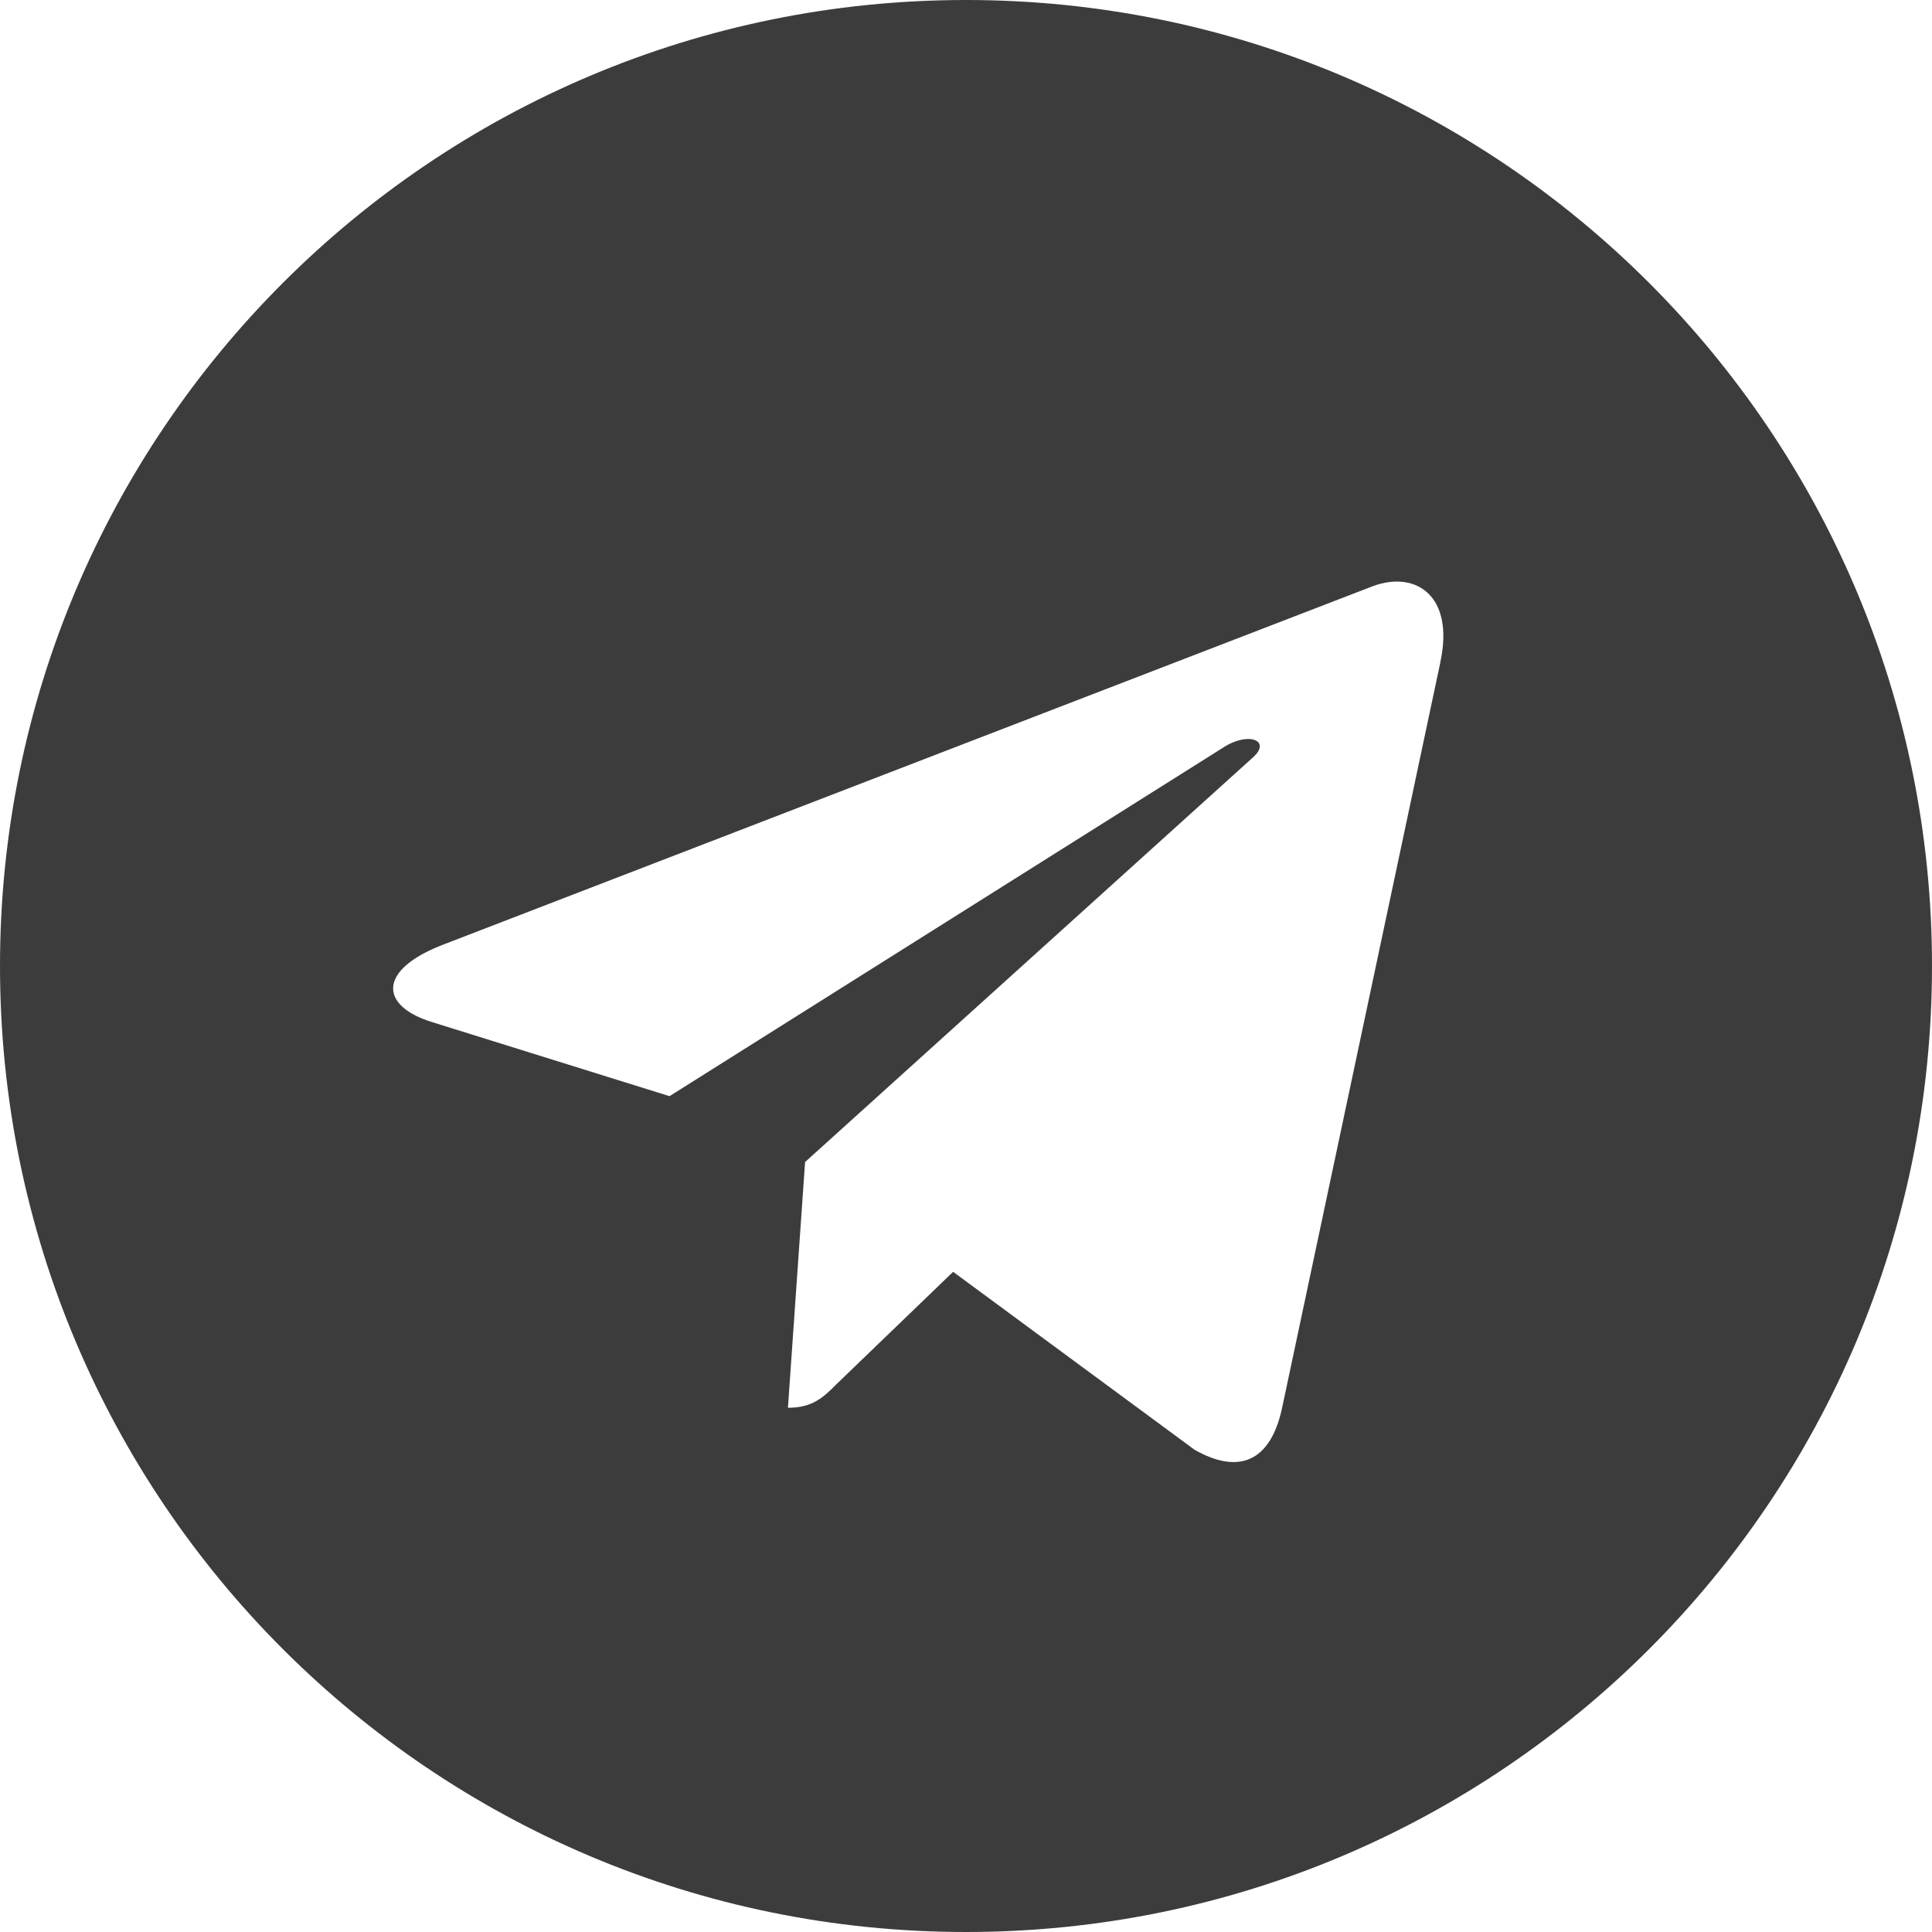
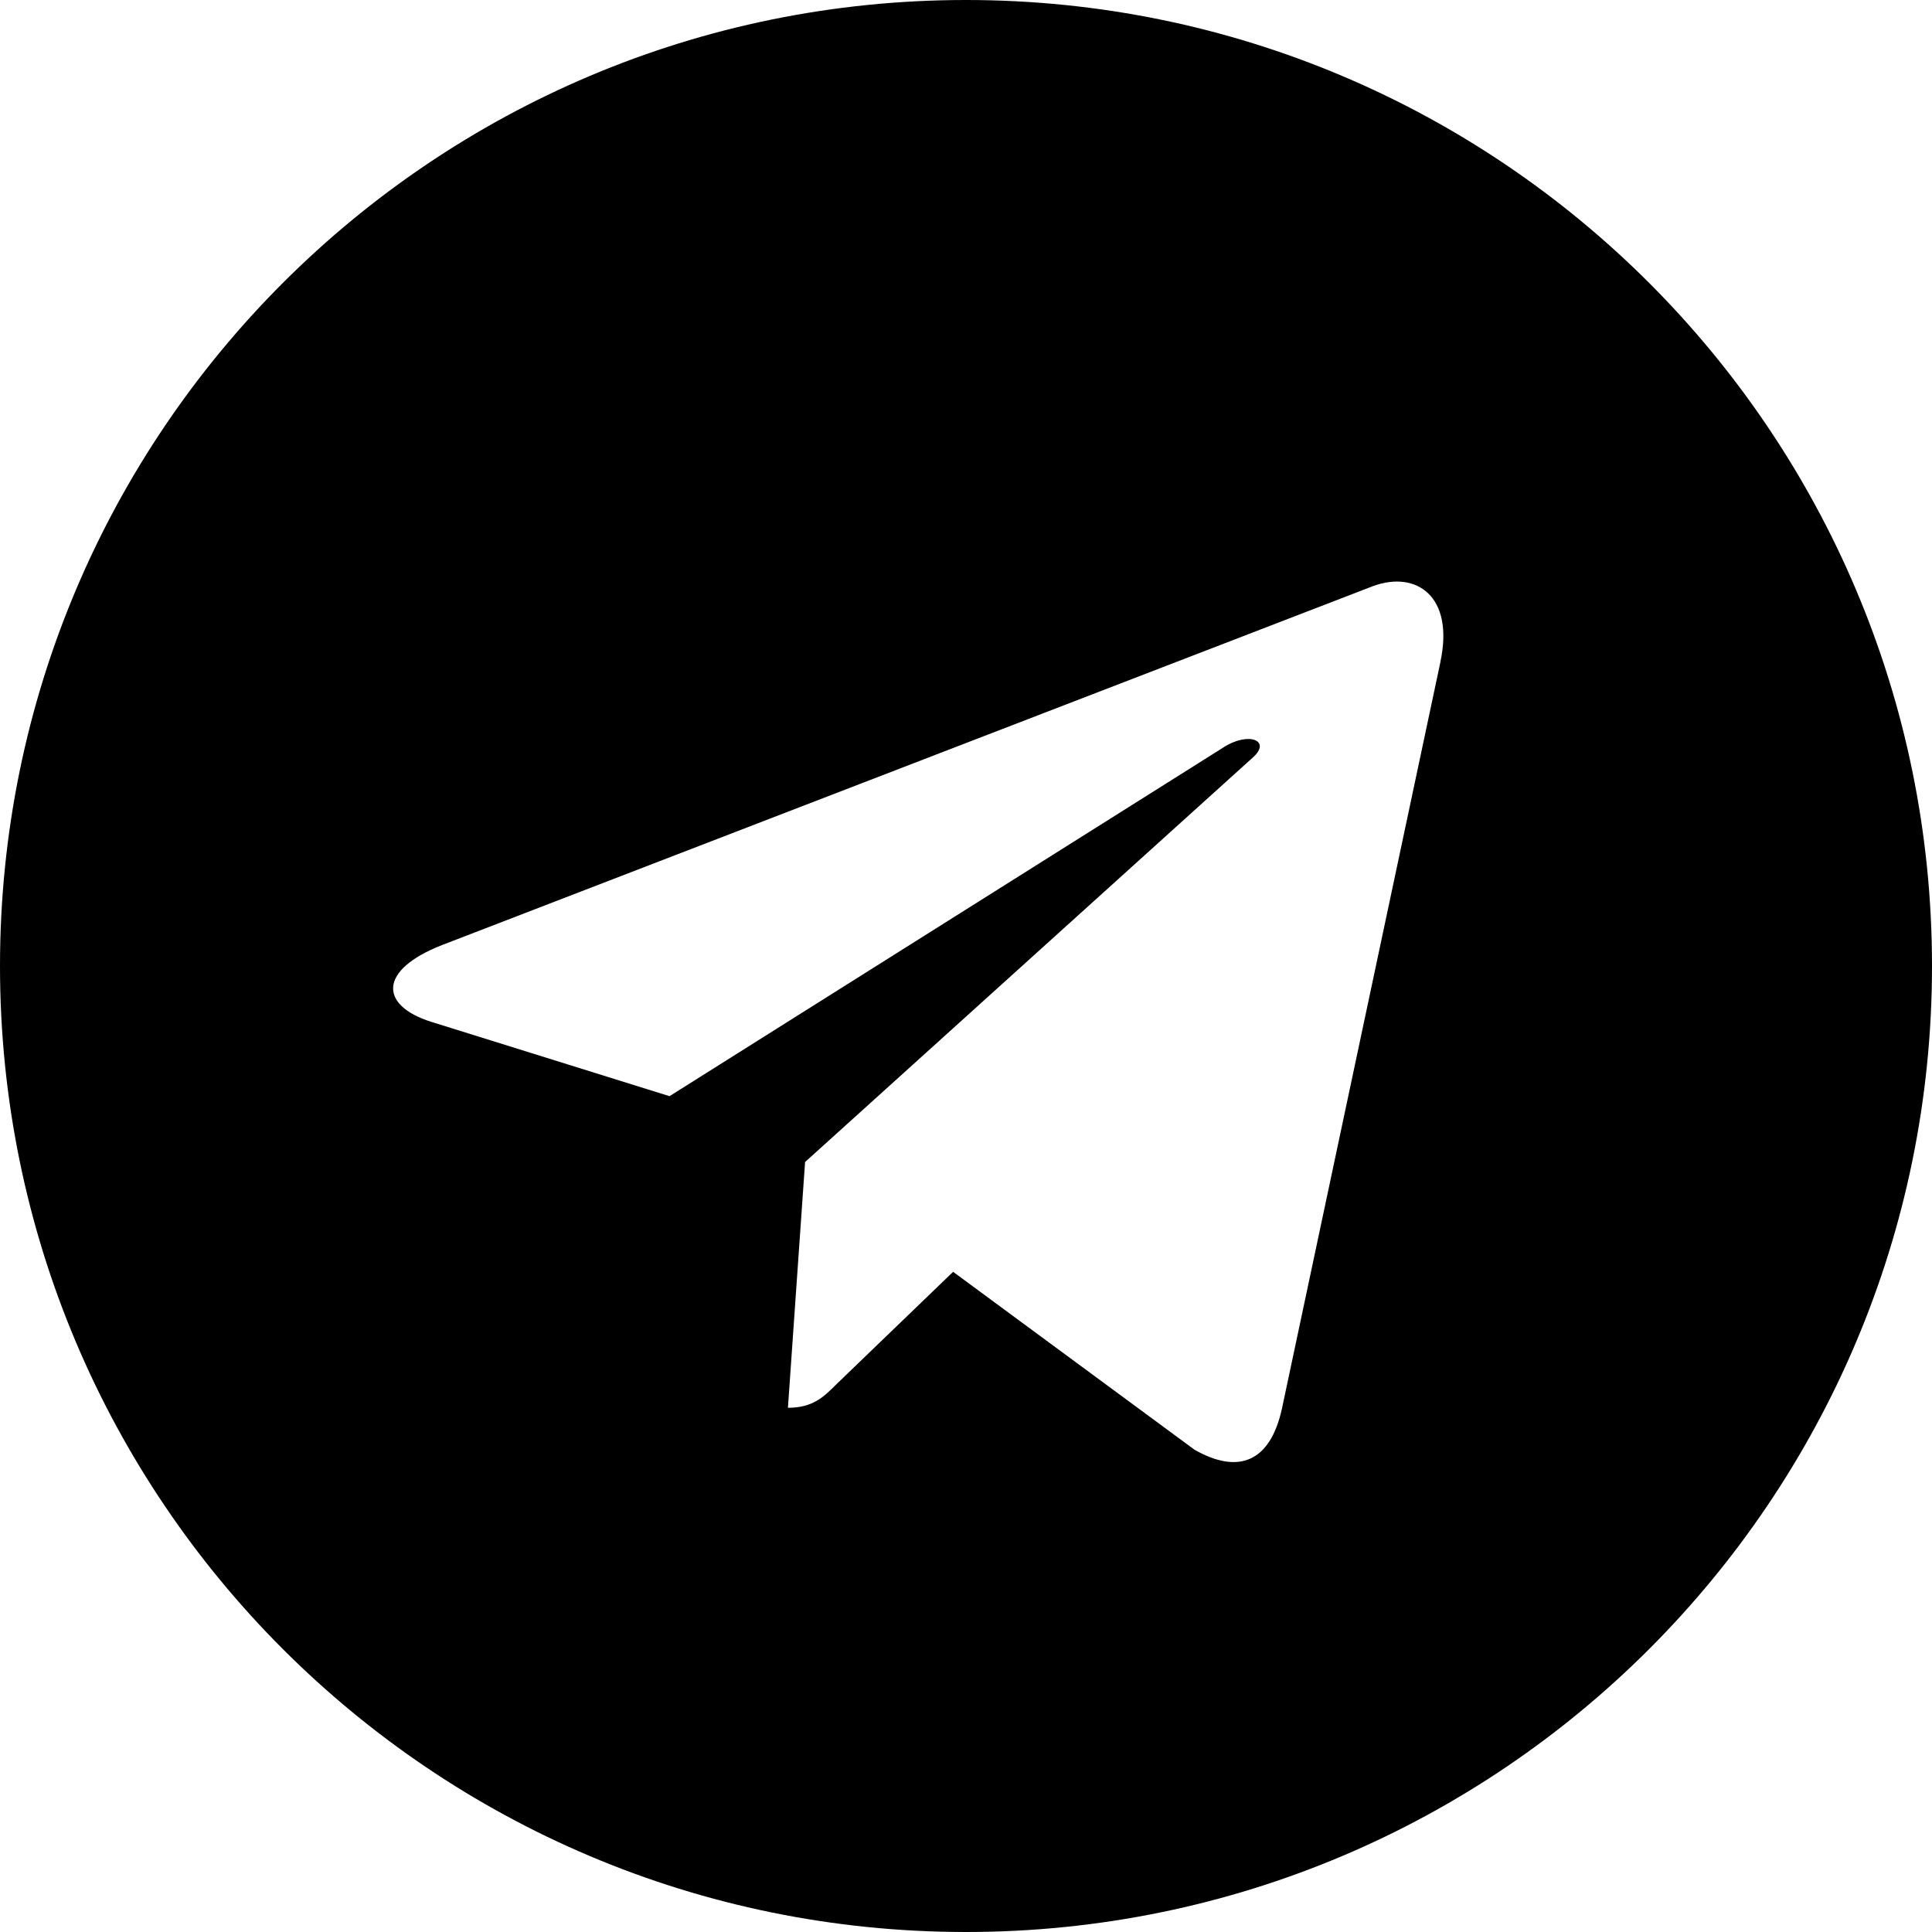
- <svg xmlns="http://www.w3.org/2000/svg" width="512" height="512" viewBox="0 0 512 512" fill="none">
-   <path d="M256 512C397.419 512 512 397.419 512 256C512 114.581 397.419 0 256 0C114.581 0 0 114.581 0 256C0 397.419 114.581 512 256 512ZM117.141 250.453L363.968 155.285C375.424 151.147 385.429 158.08 381.717 175.403L381.739 175.381L339.712 373.376C336.597 387.413 328.256 390.827 316.587 384.213L252.587 337.045L221.717 366.784C218.304 370.197 215.424 373.077 208.811 373.077L213.355 307.947L331.968 200.789C337.131 196.245 330.816 193.685 324.011 198.208L177.429 290.496L114.24 270.784C100.523 266.432 100.224 257.067 117.141 250.453V250.453Z" fill="#100F0F" fill-opacity="0.81" />
+ <svg xmlns="http://www.w3.org/2000/svg" id="Bold" enable-background="new 0 0 24 24" height="512" viewBox="0 0 24 24" width="512">
+   <path d="m12 24c6.629 0 12-5.371 12-12s-5.371-12-12-12-12 5.371-12 12 5.371 12 12 12zm-6.509-12.26 11.57-4.461c.537-.194 1.006.131.832.943l.001-.001-1.97 9.281c-.146.658-.537.818-1.084.508l-3-2.211-1.447 1.394c-.16.16-.295.295-.605.295l.213-3.053 5.56-5.023c.242-.213-.054-.333-.373-.121l-6.871 4.326-2.962-.924c-.643-.204-.657-.643.136-.953z" />
</svg>
